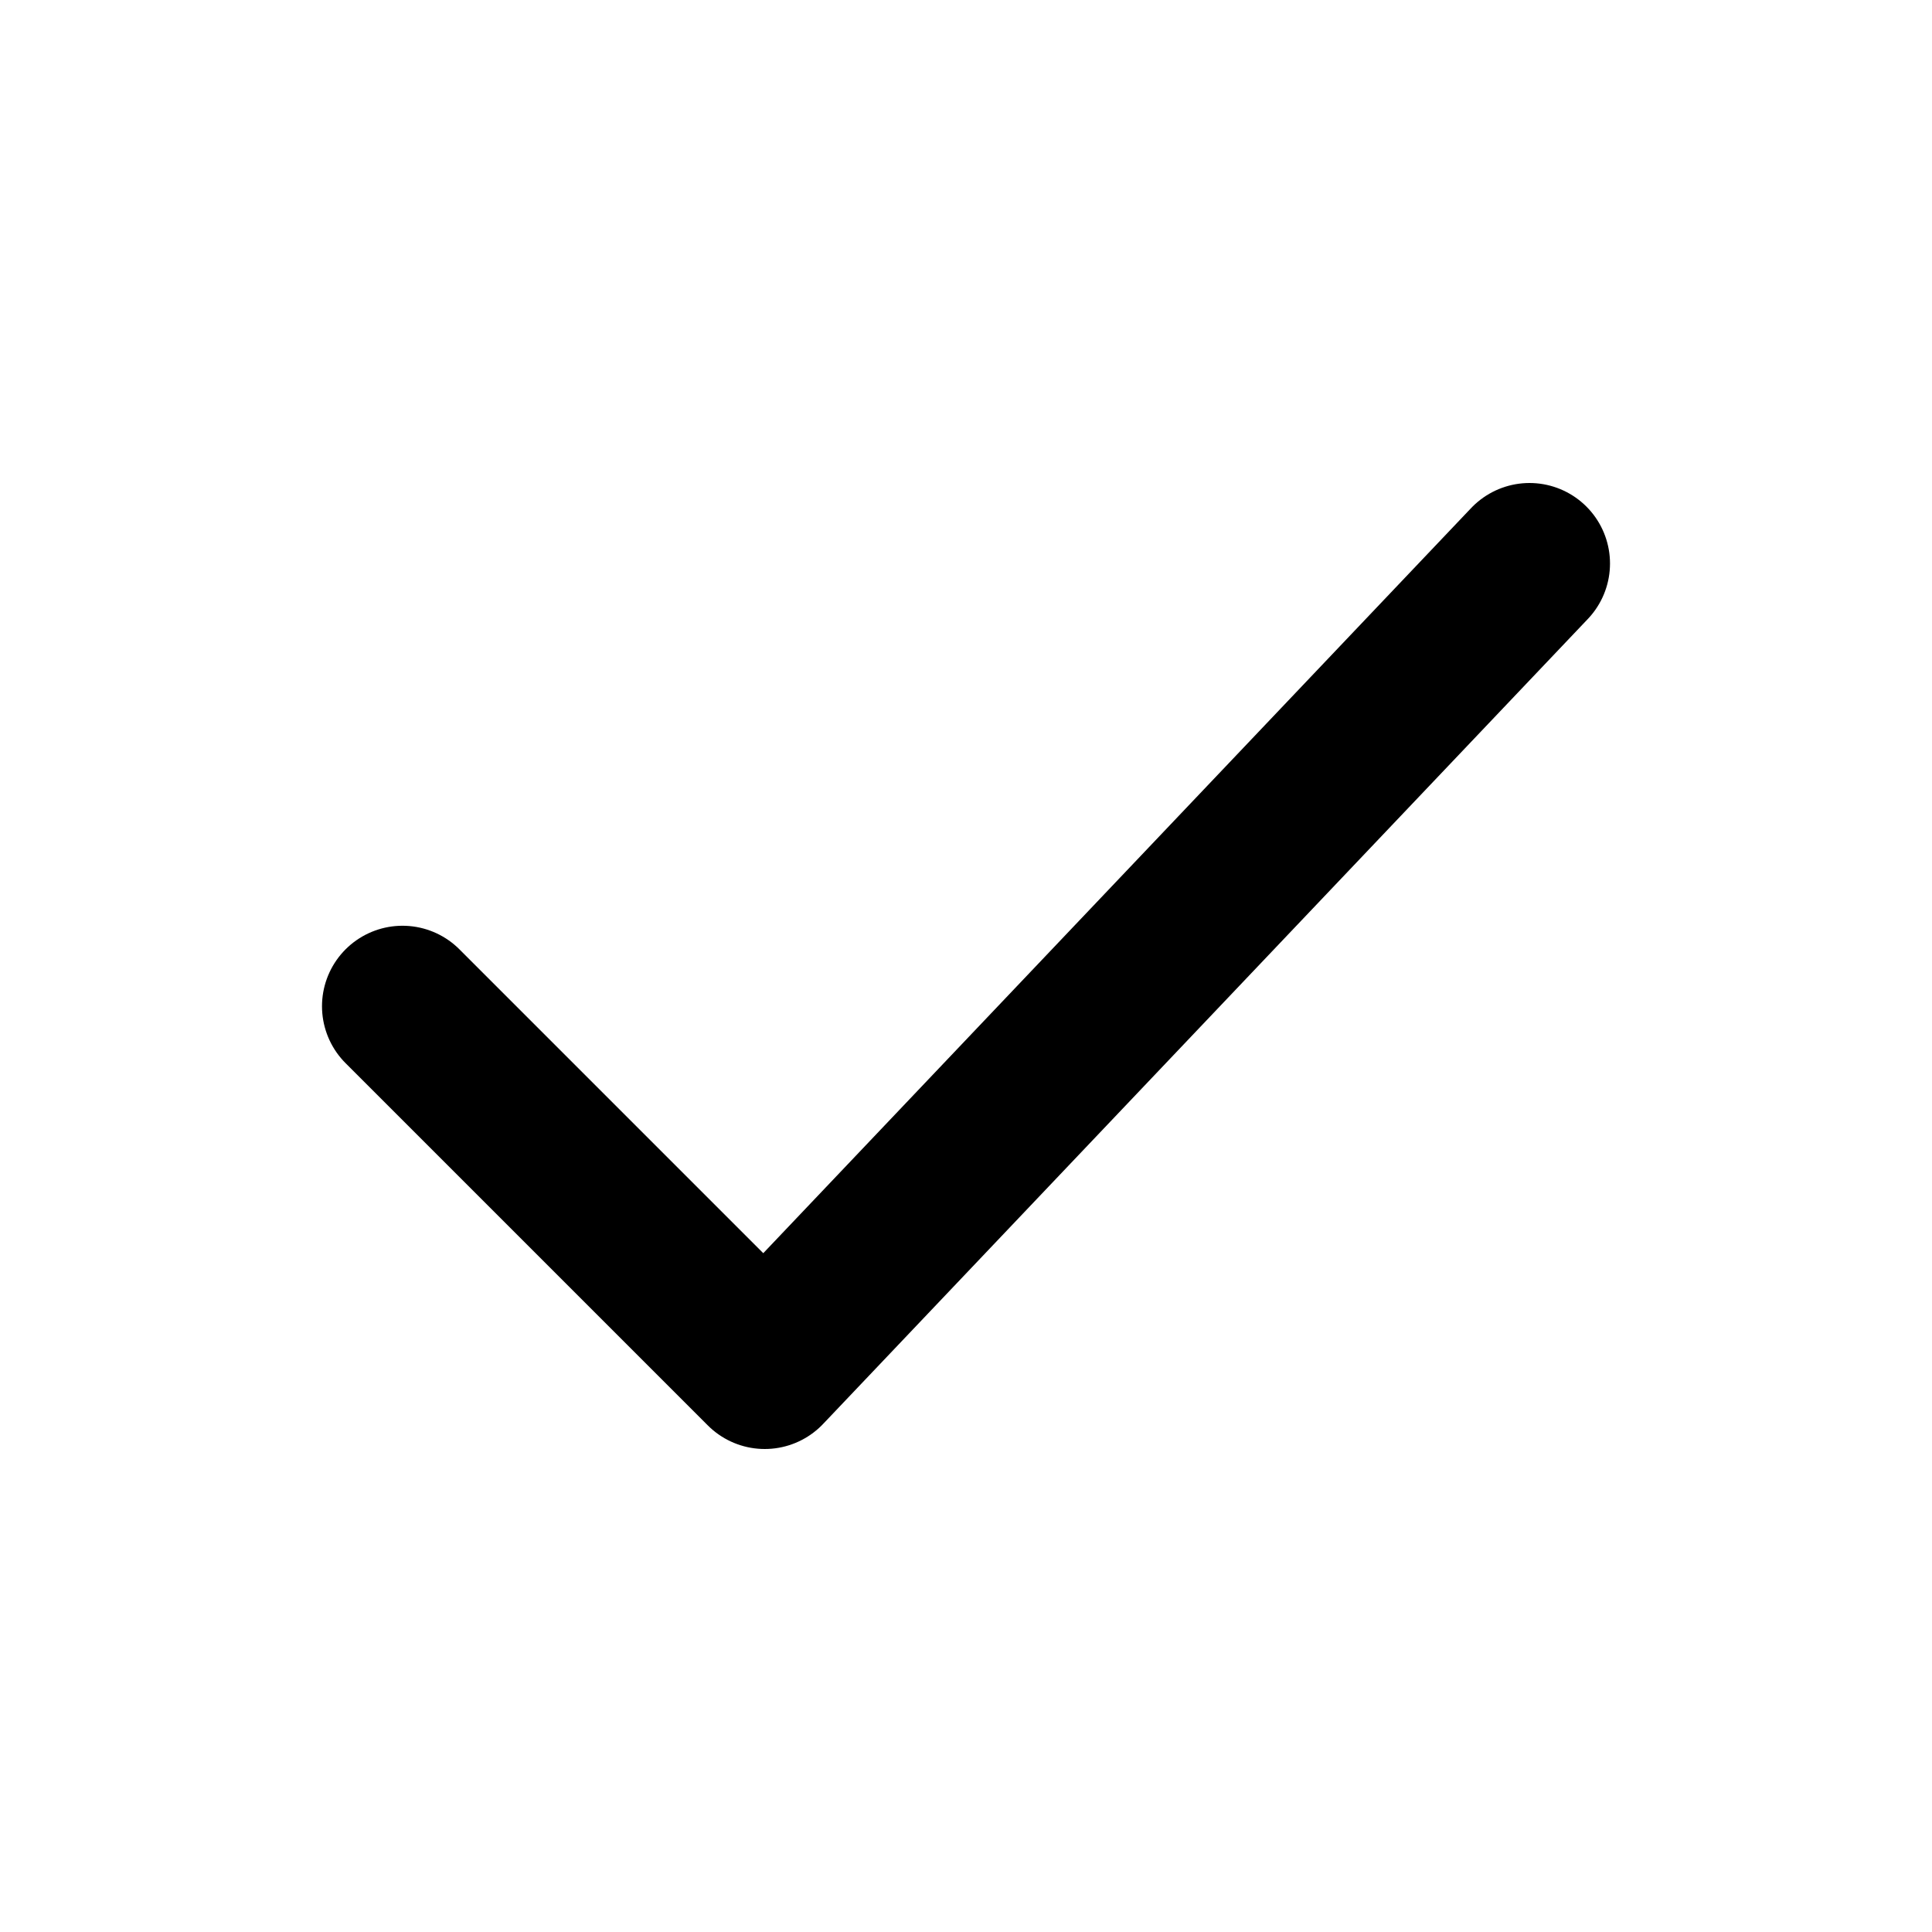
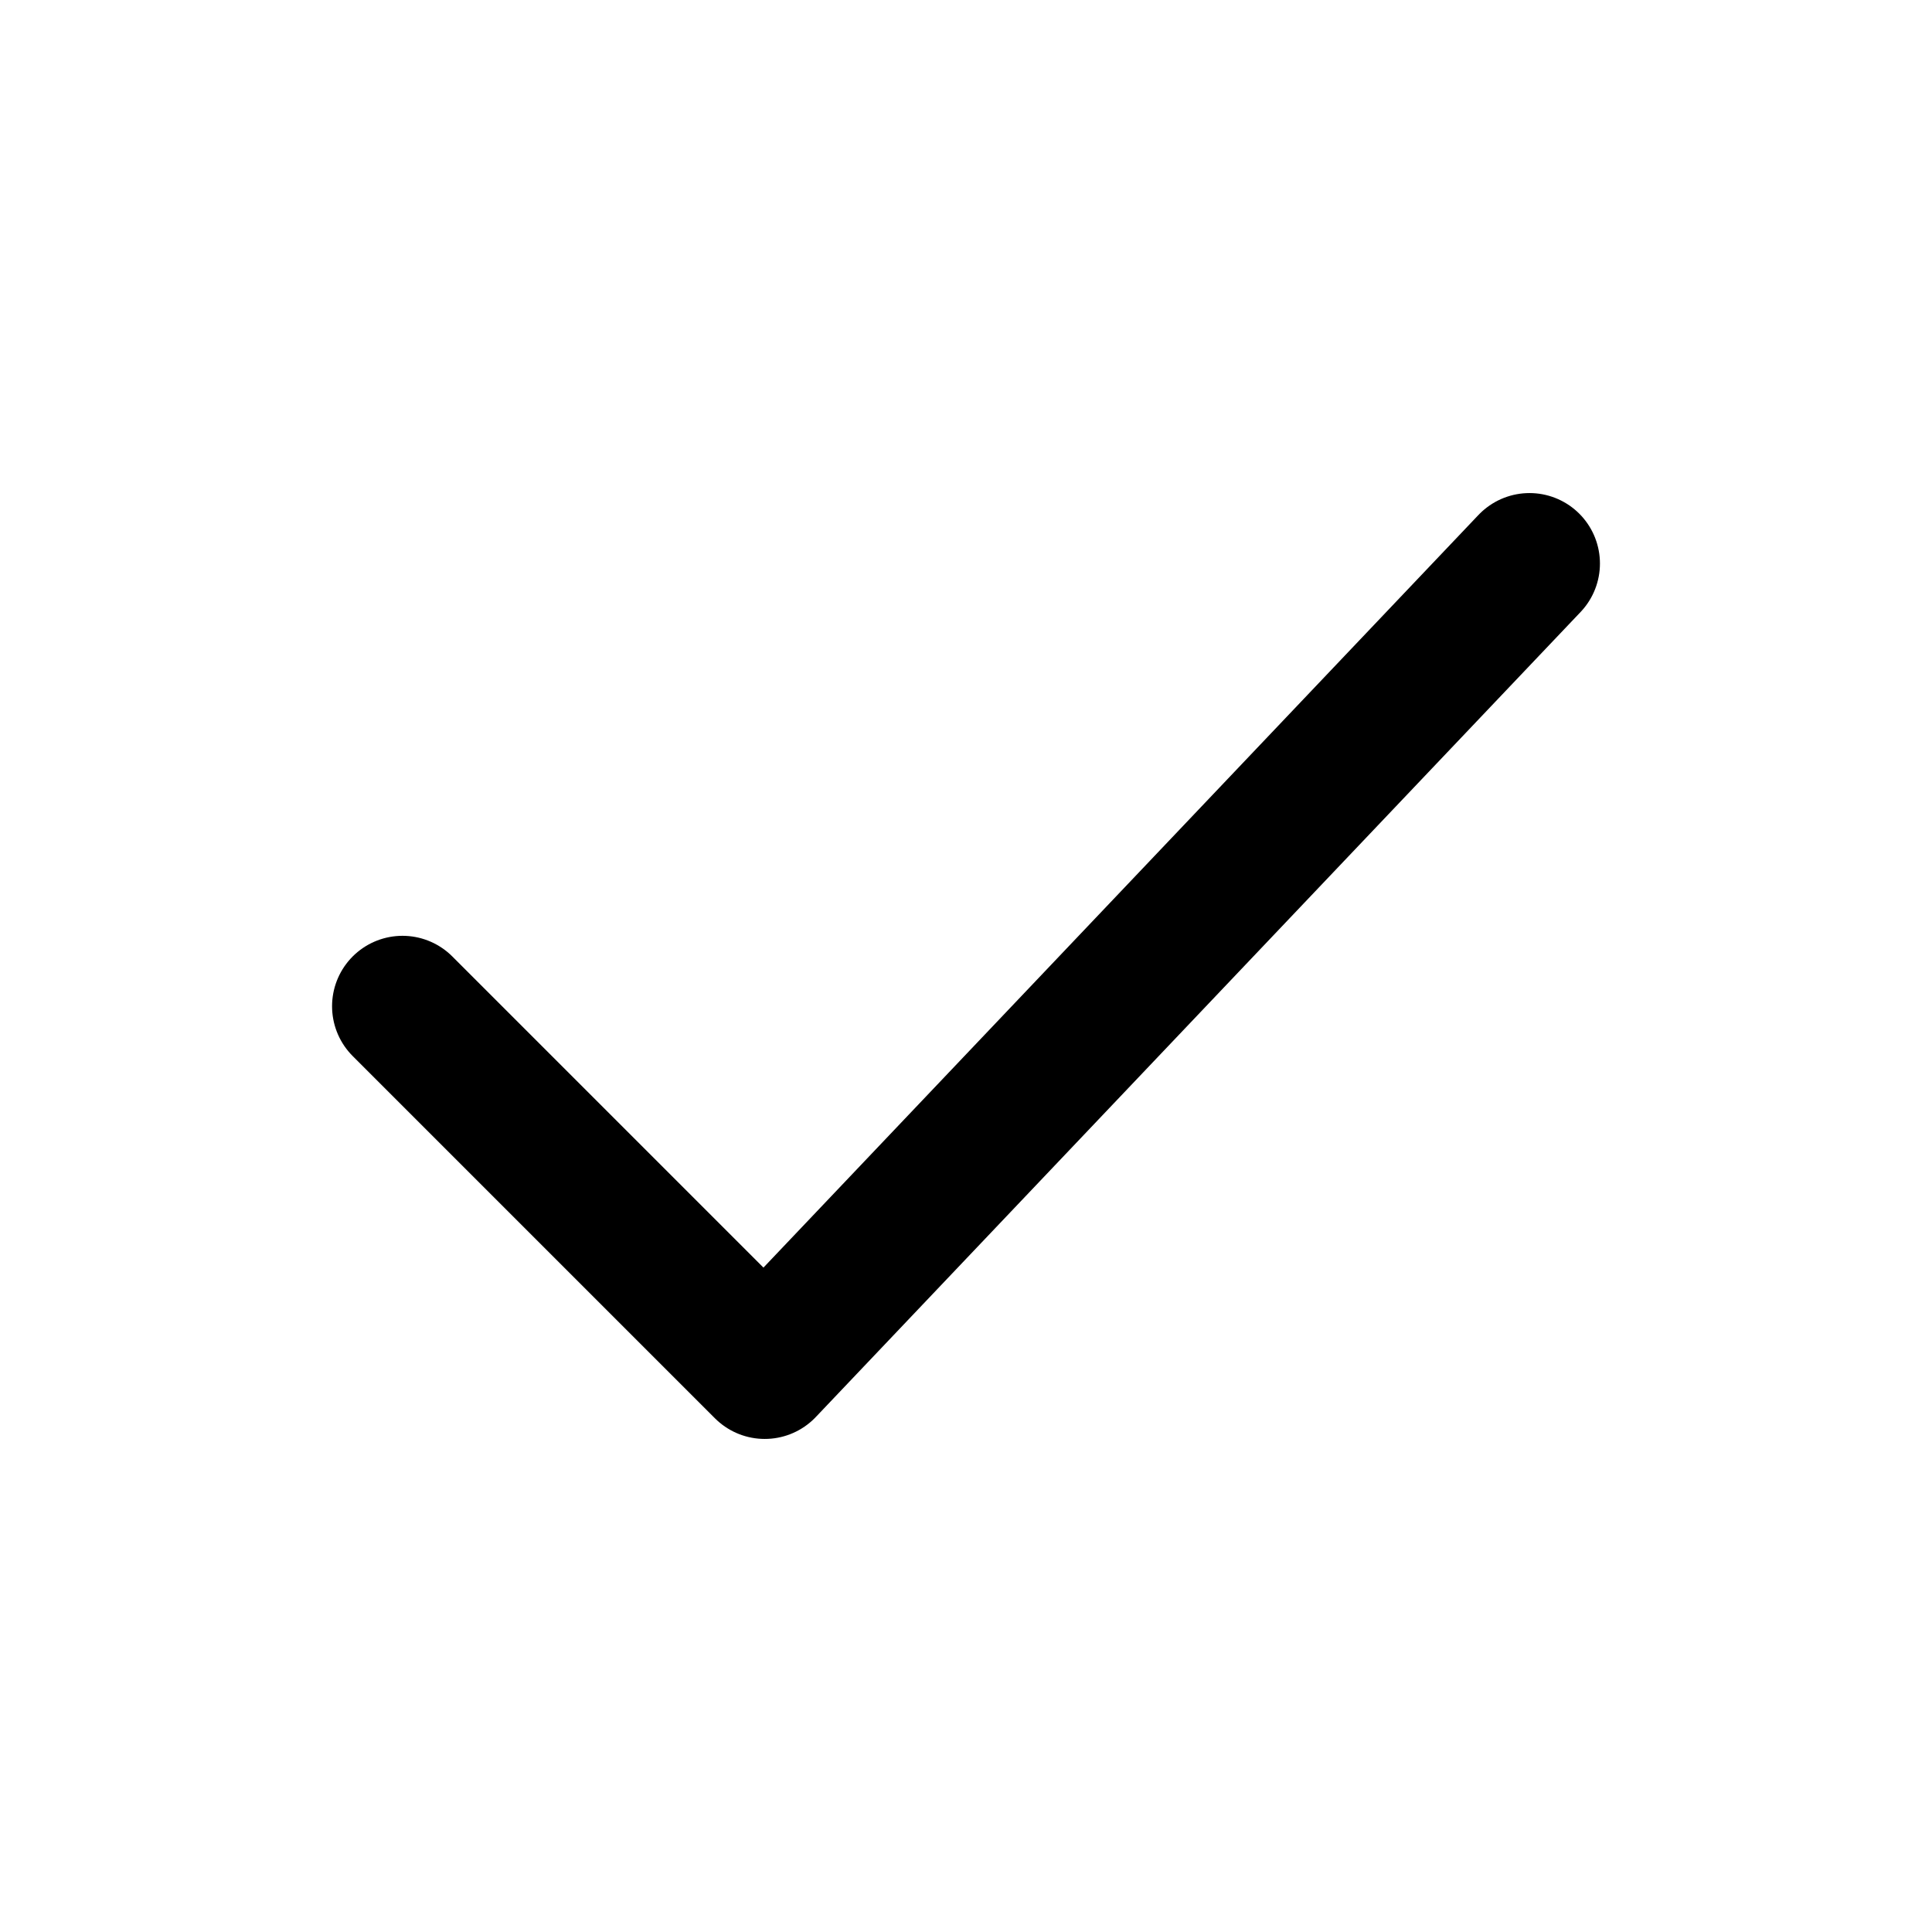
- <svg xmlns="http://www.w3.org/2000/svg" viewBox="0 0 24 24" fill="none" stroke="currentColor" stroke-width="2" stroke-linecap="round" stroke-linejoin="round">
+ <svg xmlns="http://www.w3.org/2000/svg" viewBox="0 0 24 24" fill="none" stroke="currentColor" stroke-width="1.75" stroke-linecap="round" stroke-linejoin="round">
  <path d="M5 12.5l4.5 4.5L19 7" />
</svg>
